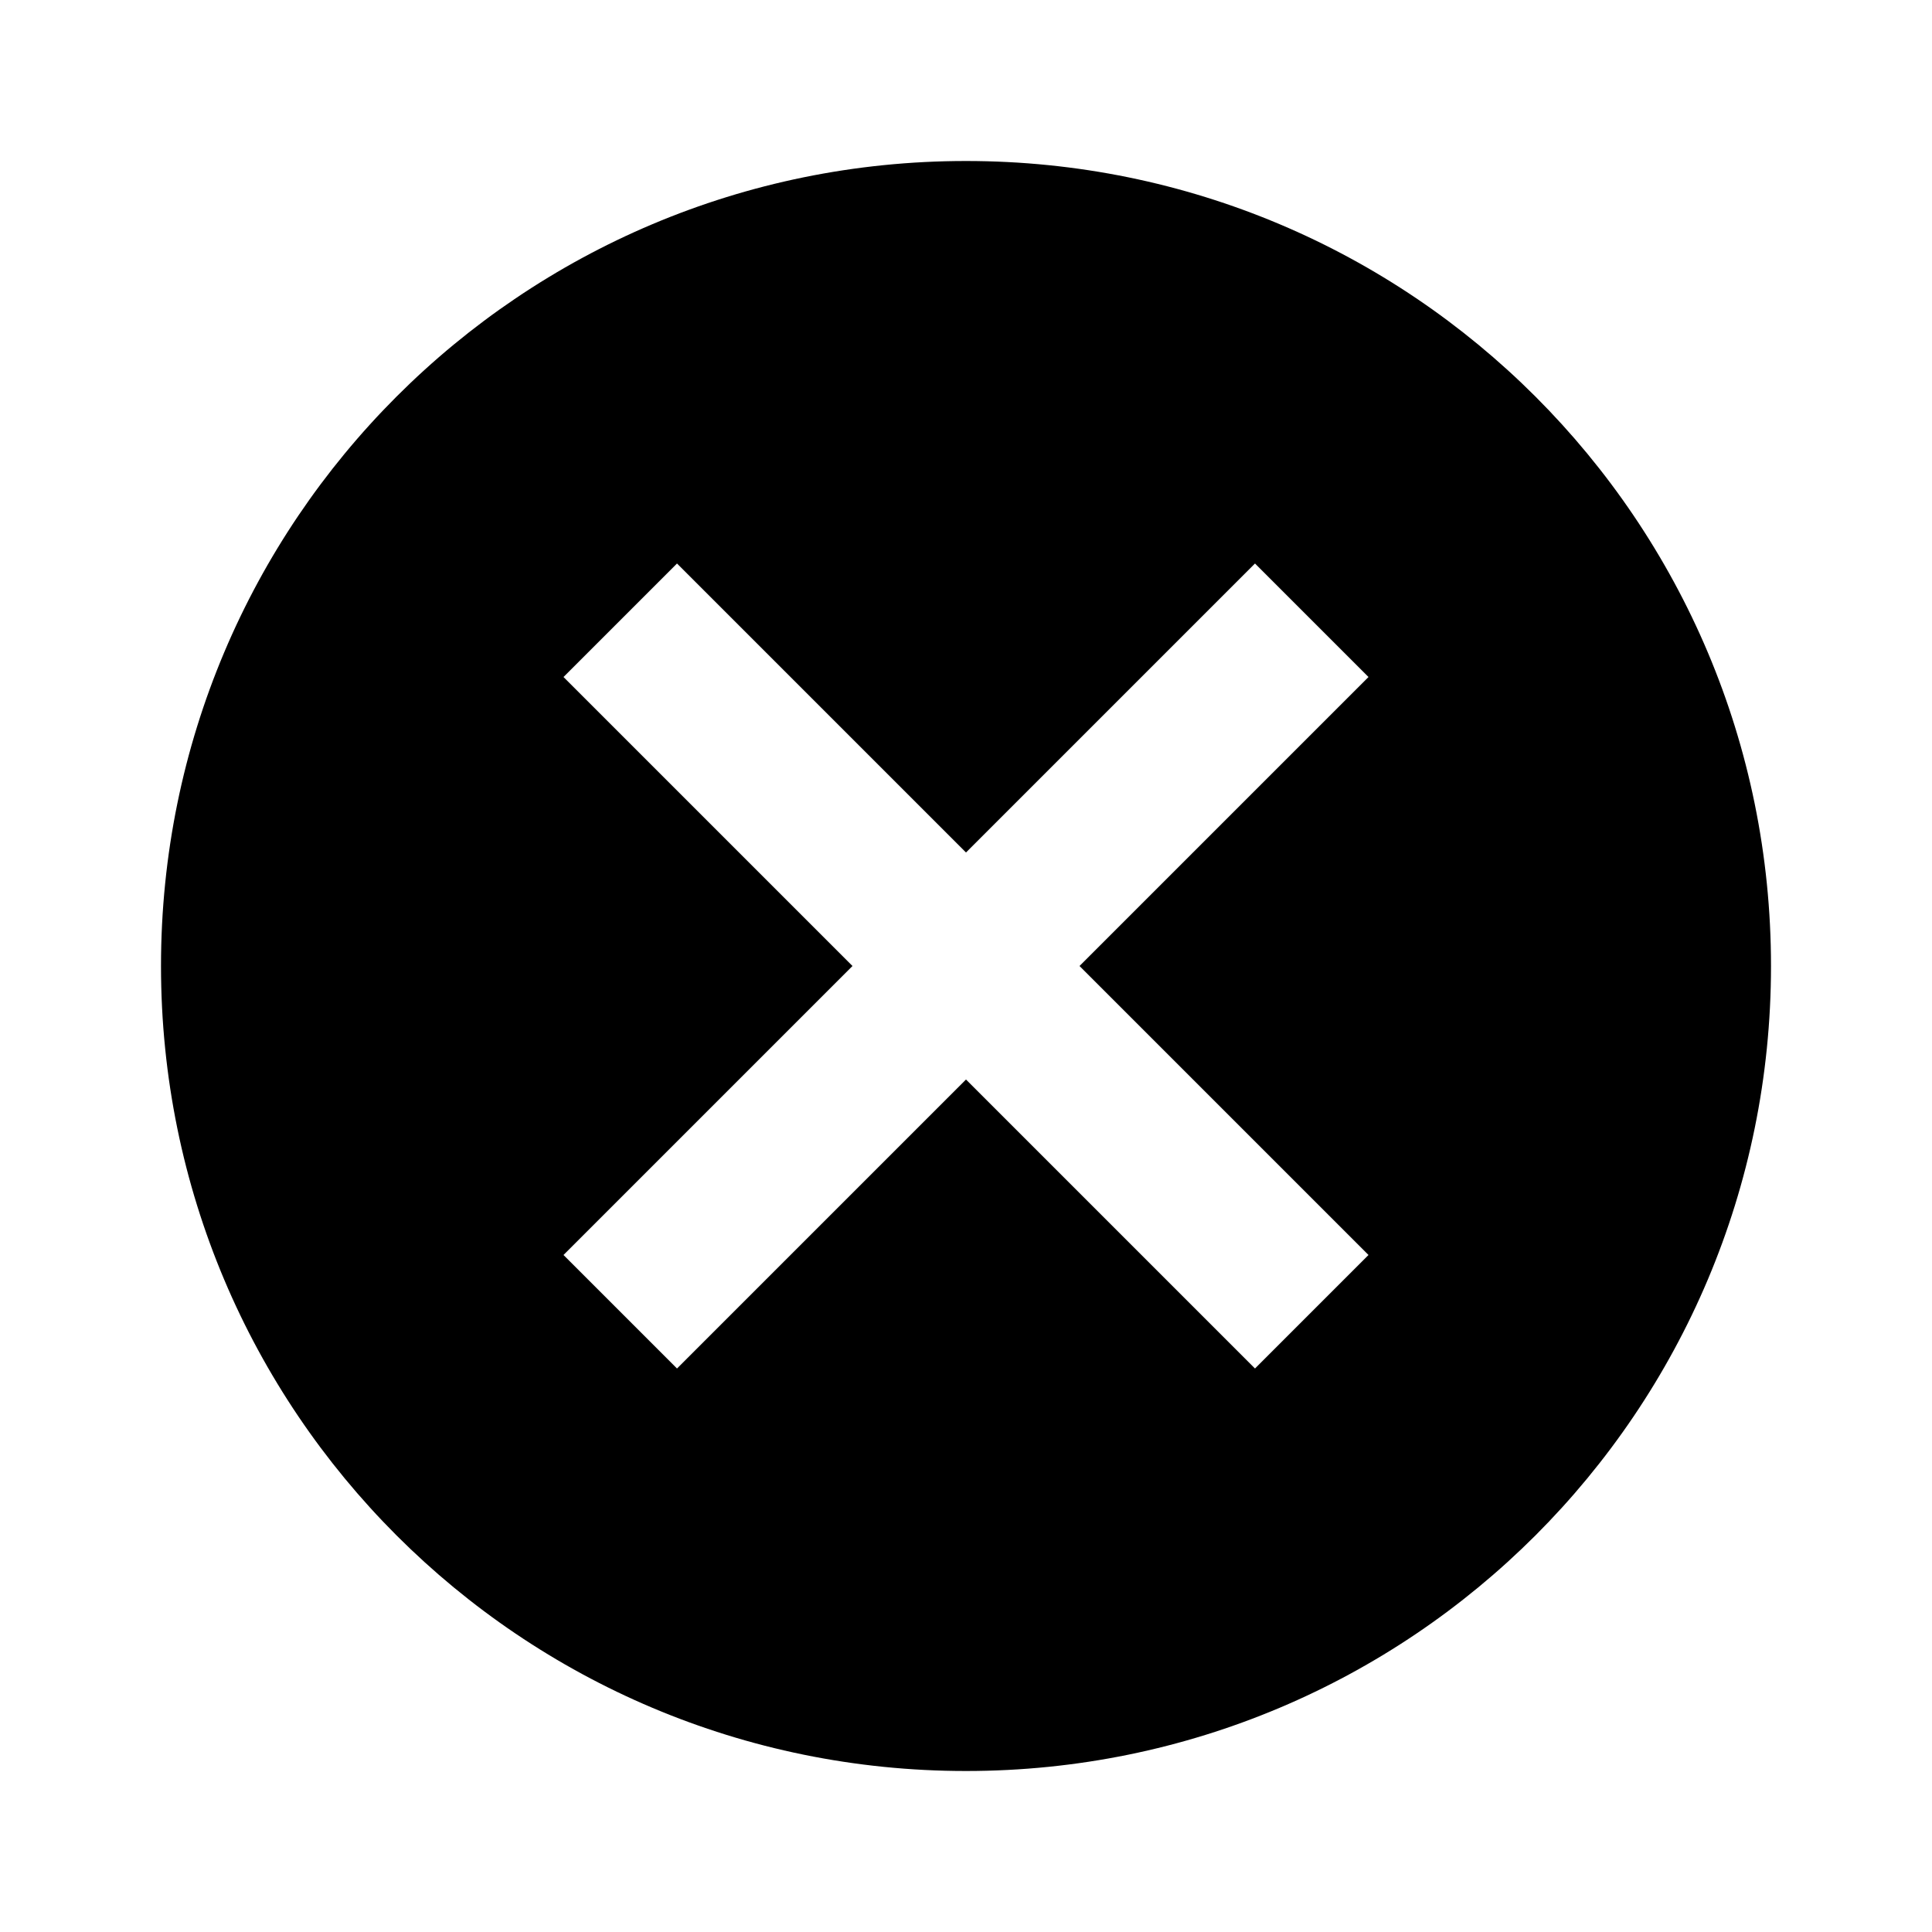
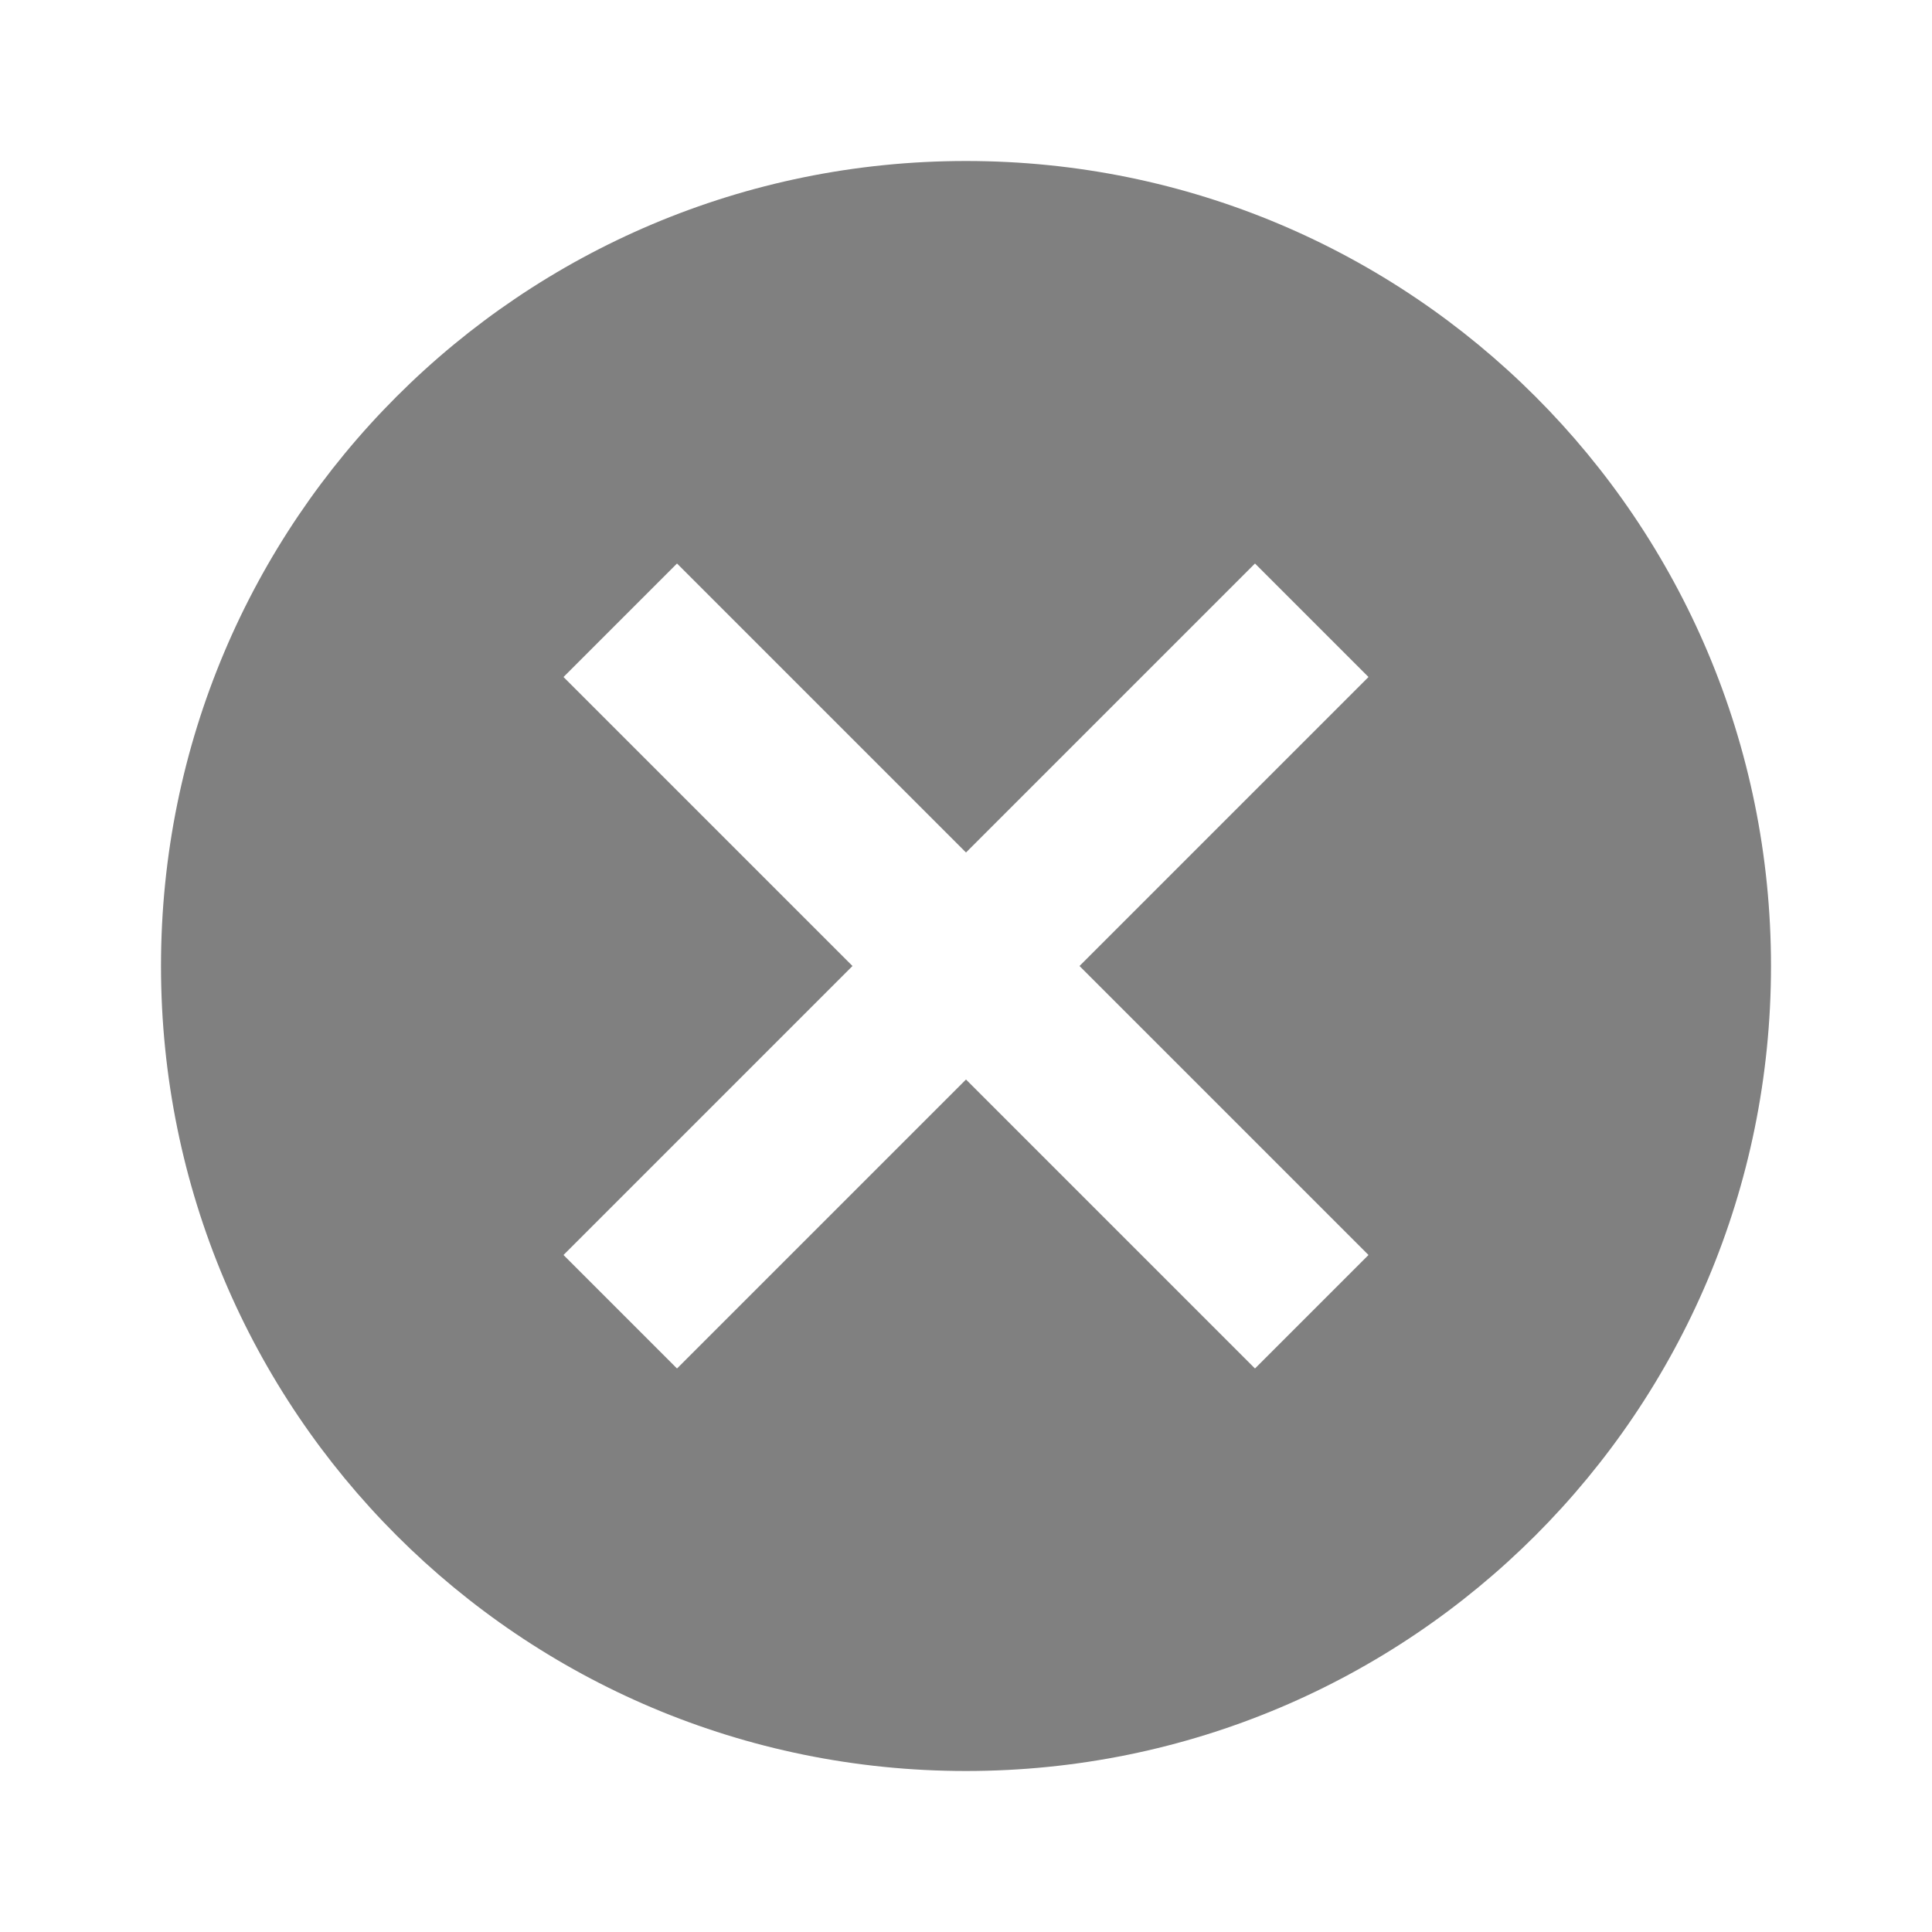
<svg xmlns="http://www.w3.org/2000/svg" fill="#000000" height="36" viewBox="0 0 24 24" width="36">
-   <path d="M12 2C6.47 2 2 6.47 2 12s4.47 10 10 10 10-4.47 10-10S17.53 2 12 2zm5 13.59L15.59 17 12 13.41 8.41 17 7 15.59 10.59 12 7 8.41 8.41 7 12 10.59 15.59 7 17 8.41 13.41 12 17 15.59z" />
+   <path d="M12 2C6.47 2 2 6.47 2 12s4.47 10 10 10 10-4.47 10-10S17.53 2 12 2zm5 13.59L15.59 17 12 13.41 8.41 17 7 15.59 10.59 12 7 8.41 8.41 7 12 10.59 15.59 7 17 8.41 13.41 12 17 15.59z" fill="gray" />
  <path d="M0 0h24v24H0z" fill="none" />
</svg>
